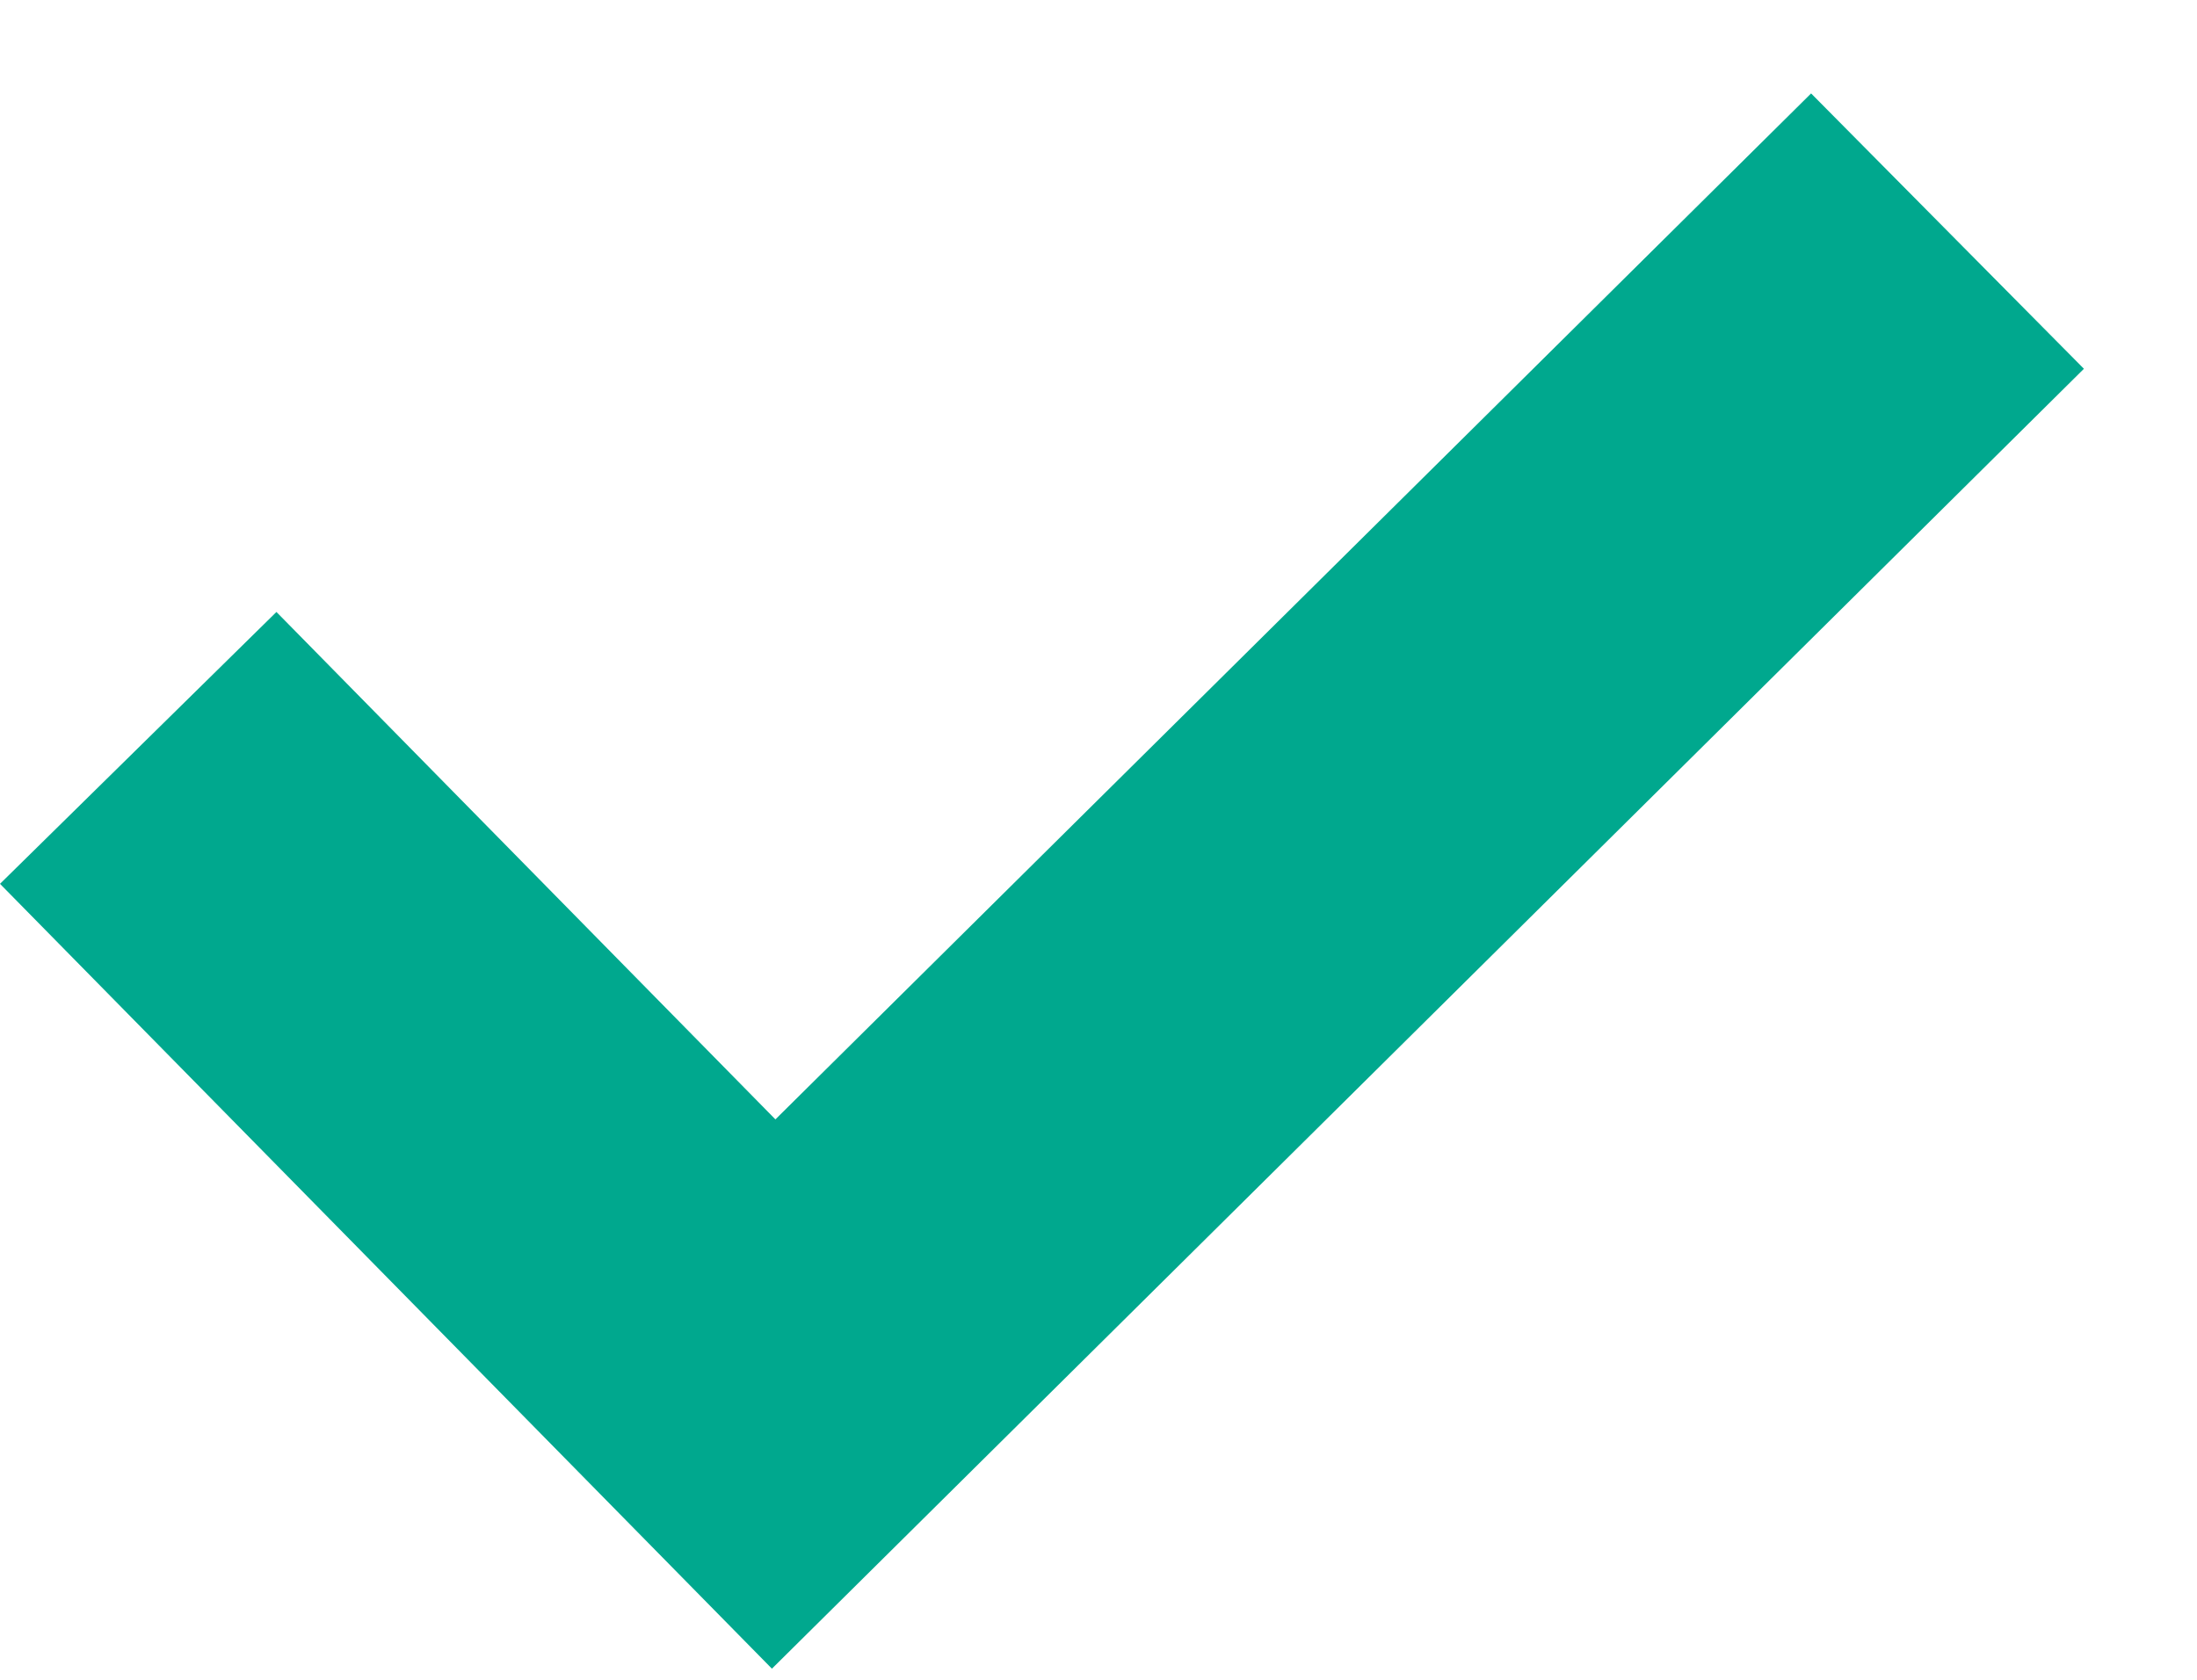
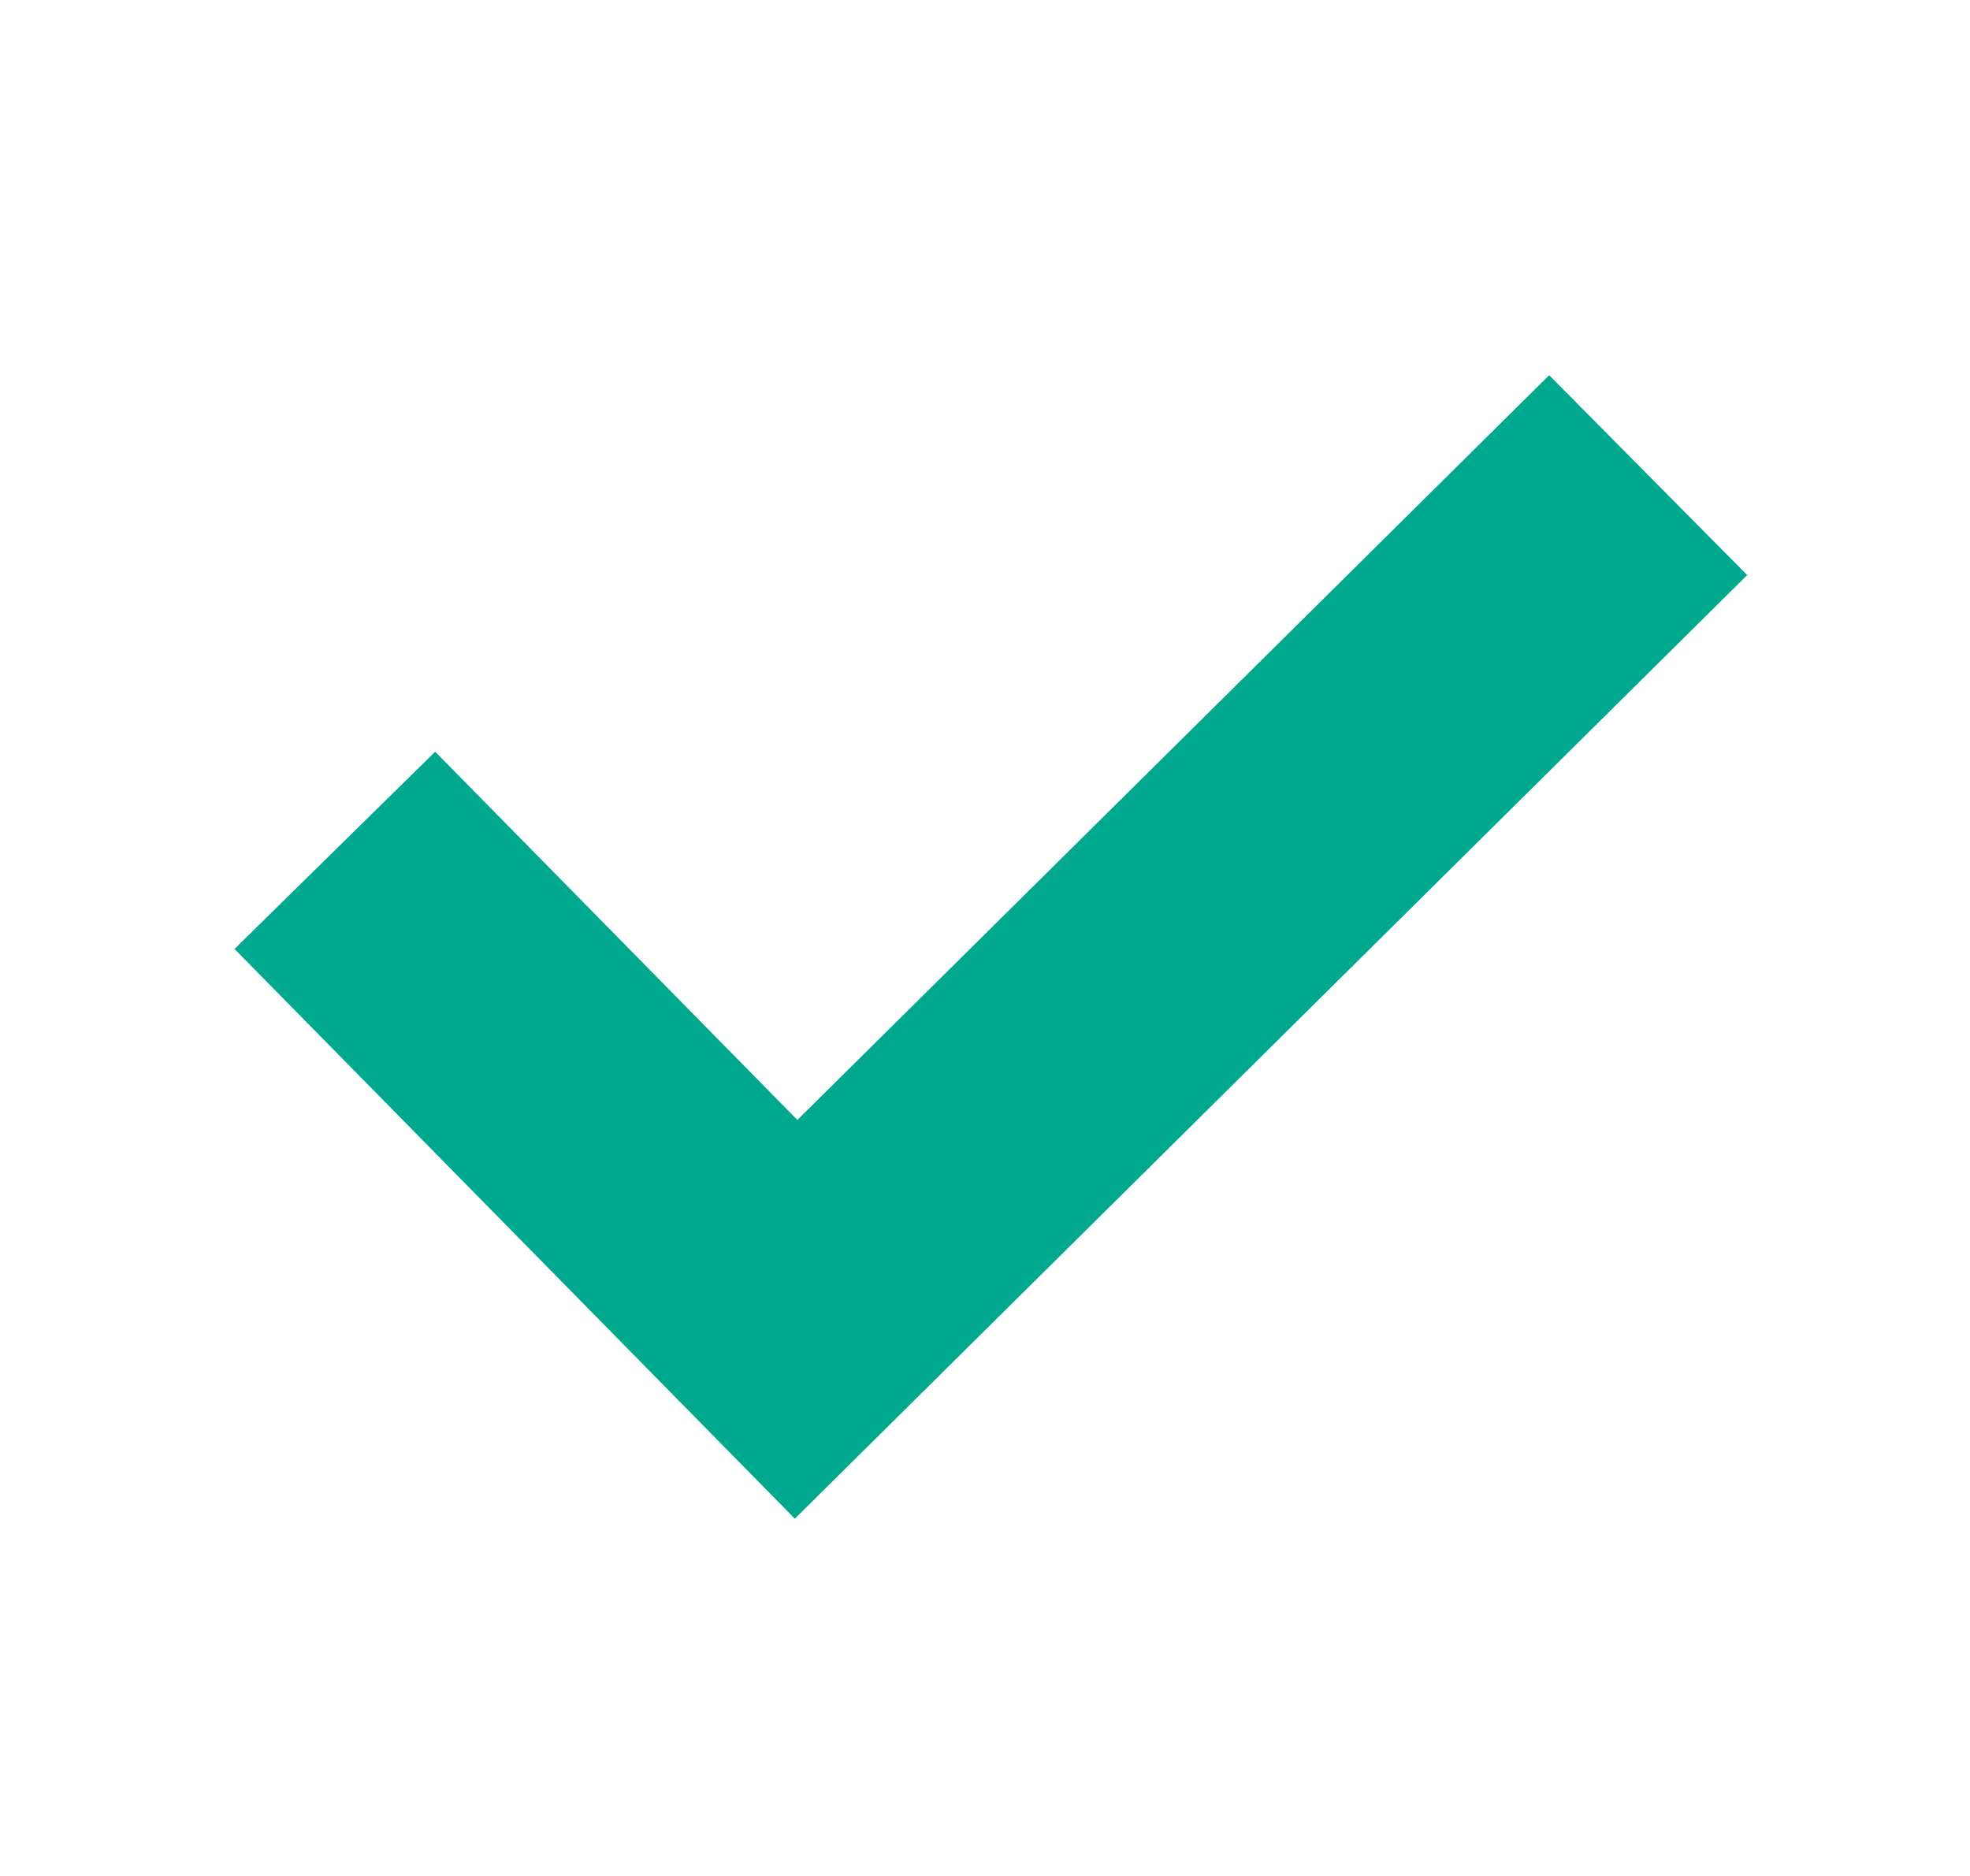
- <svg xmlns="http://www.w3.org/2000/svg" width="17" height="13" viewBox="0 0 17 13" fill="none">
-   <path fill-rule="evenodd" clip-rule="evenodd" d="M16.125 2.854L5.973 12.914L0 6.84L2.139 4.736L6 8.663L14.014 0.723L16.125 2.854Z" fill="#00A88E" />
+ <svg xmlns="http://www.w3.org/2000/svg" width="21" height="20" viewBox="0 0 21 20" fill="none">
+   <path fill-rule="evenodd" clip-rule="evenodd" d="M18.625 6.131L8.473 16.191L2.5 10.117L4.639 8.014L8.5 11.94L16.514 4L18.625 6.131Z" fill="#00A88E" />
</svg>
